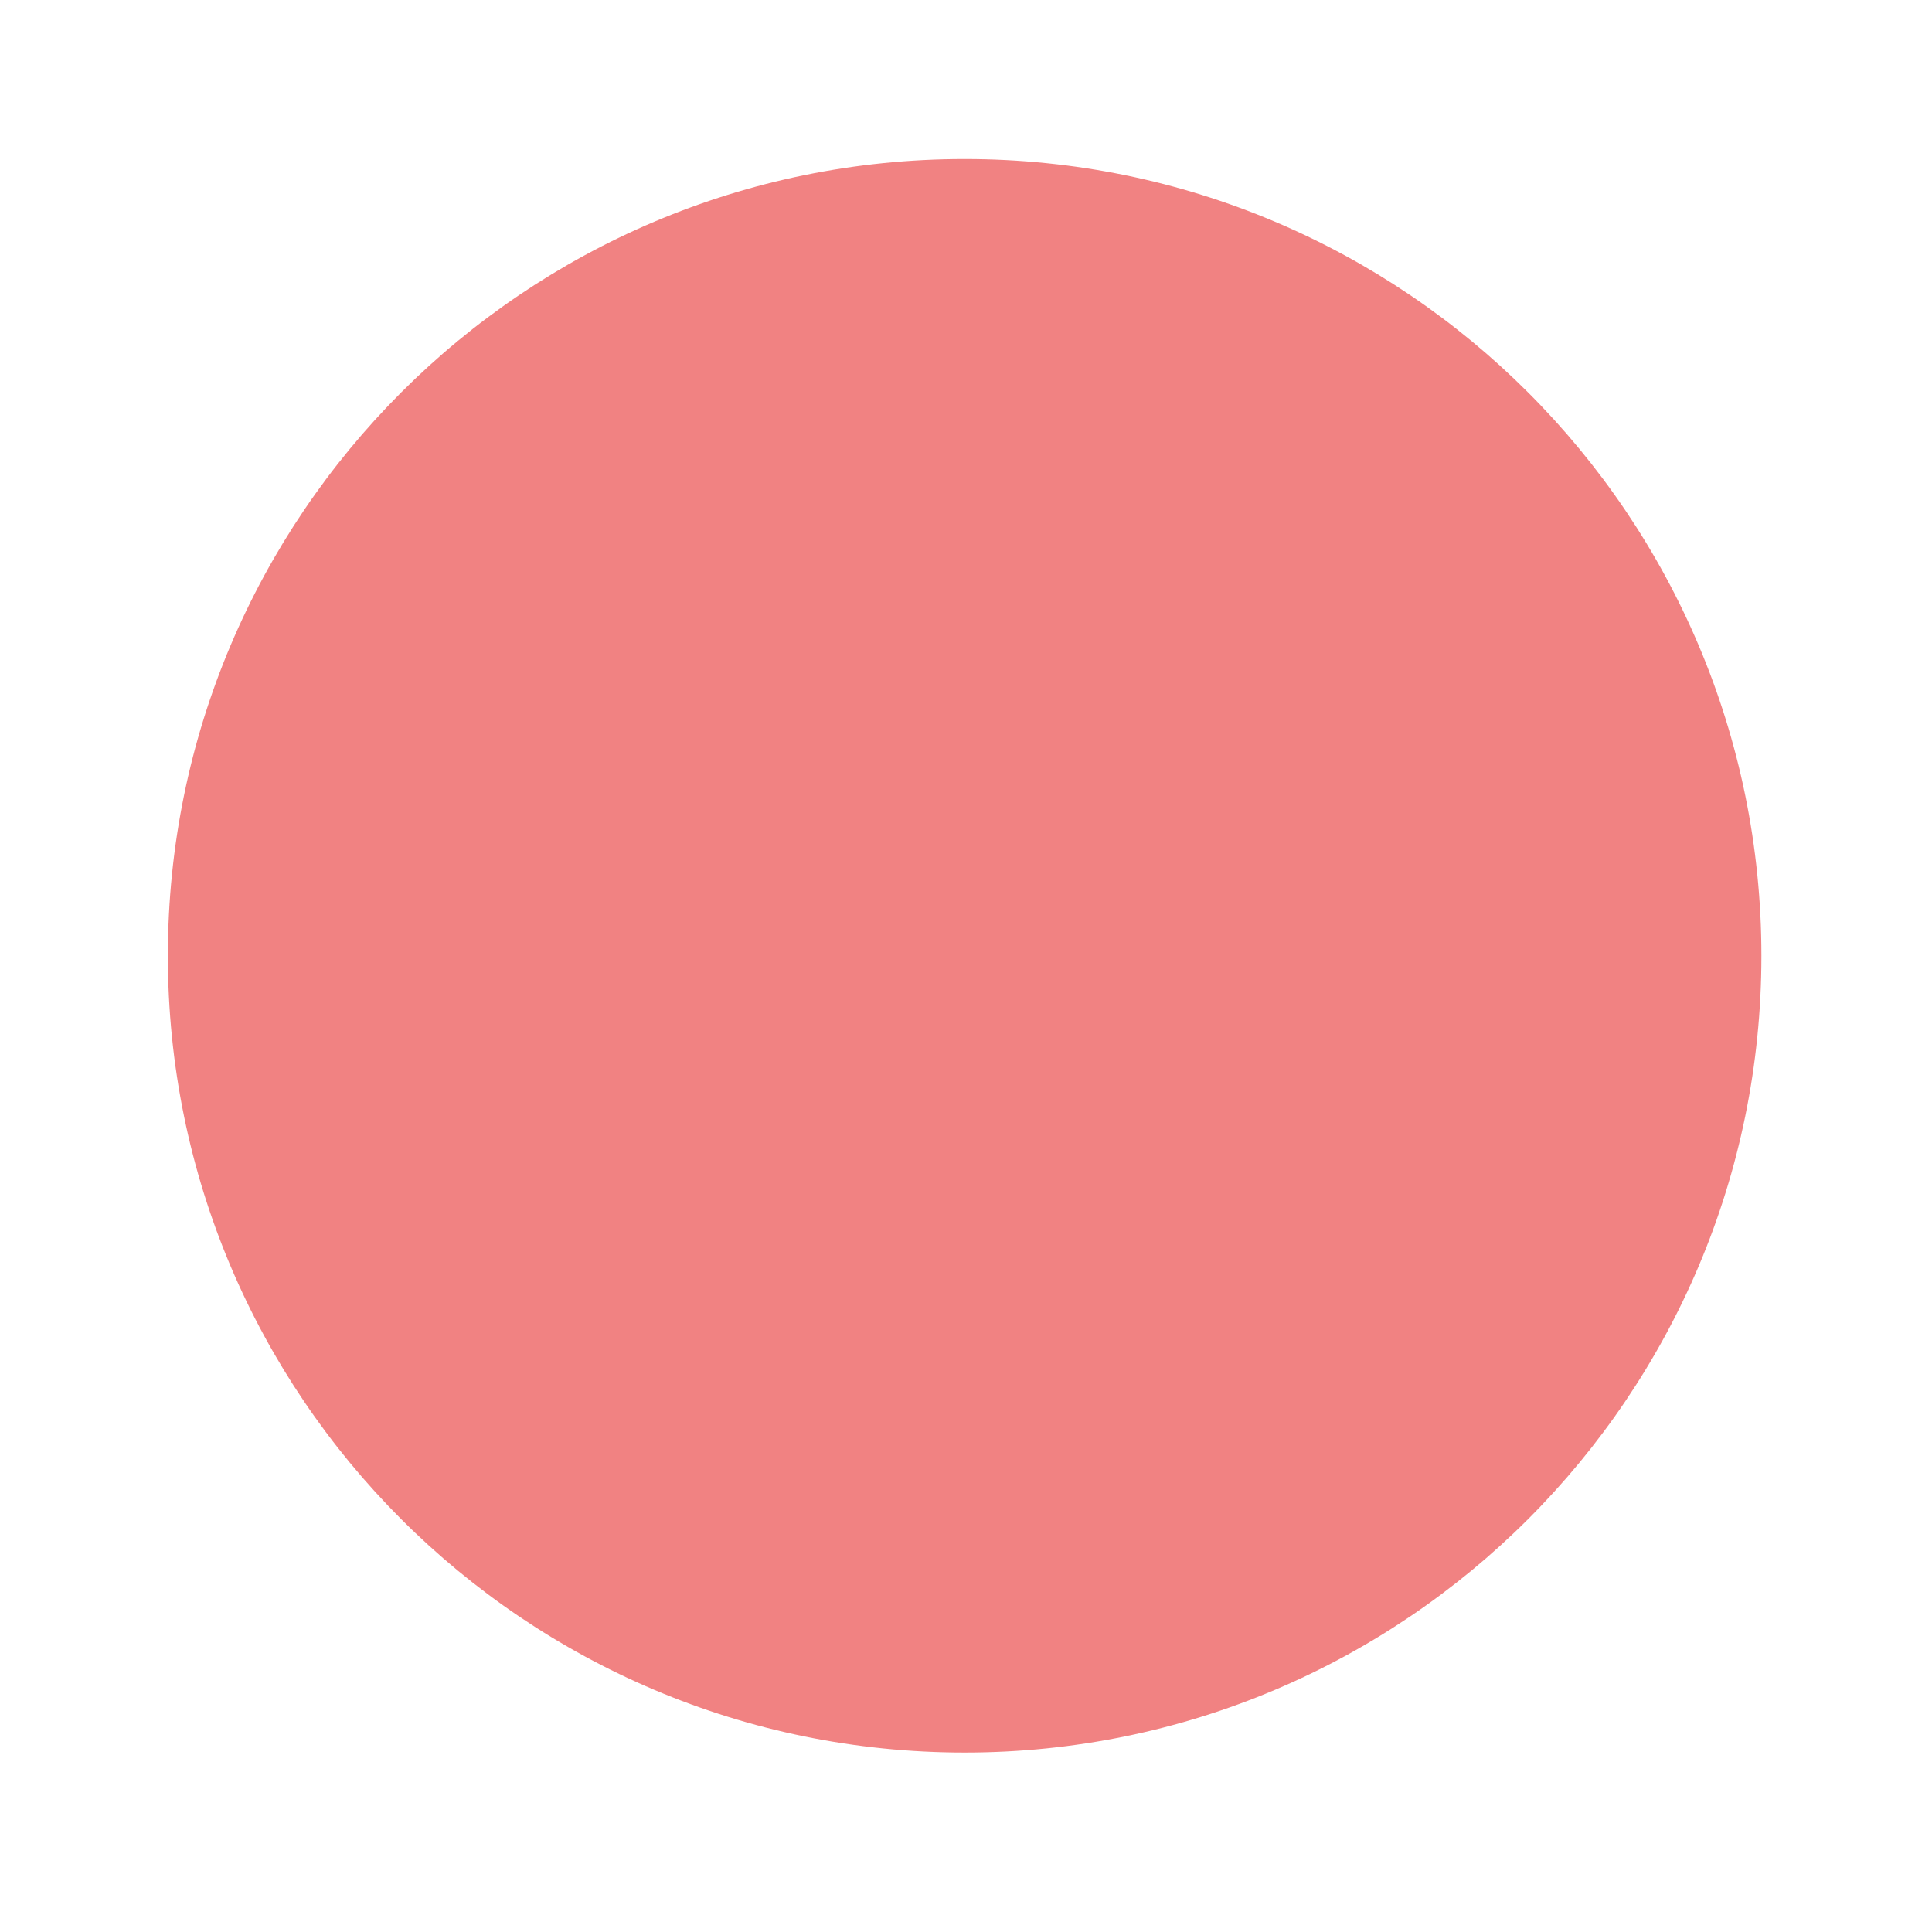
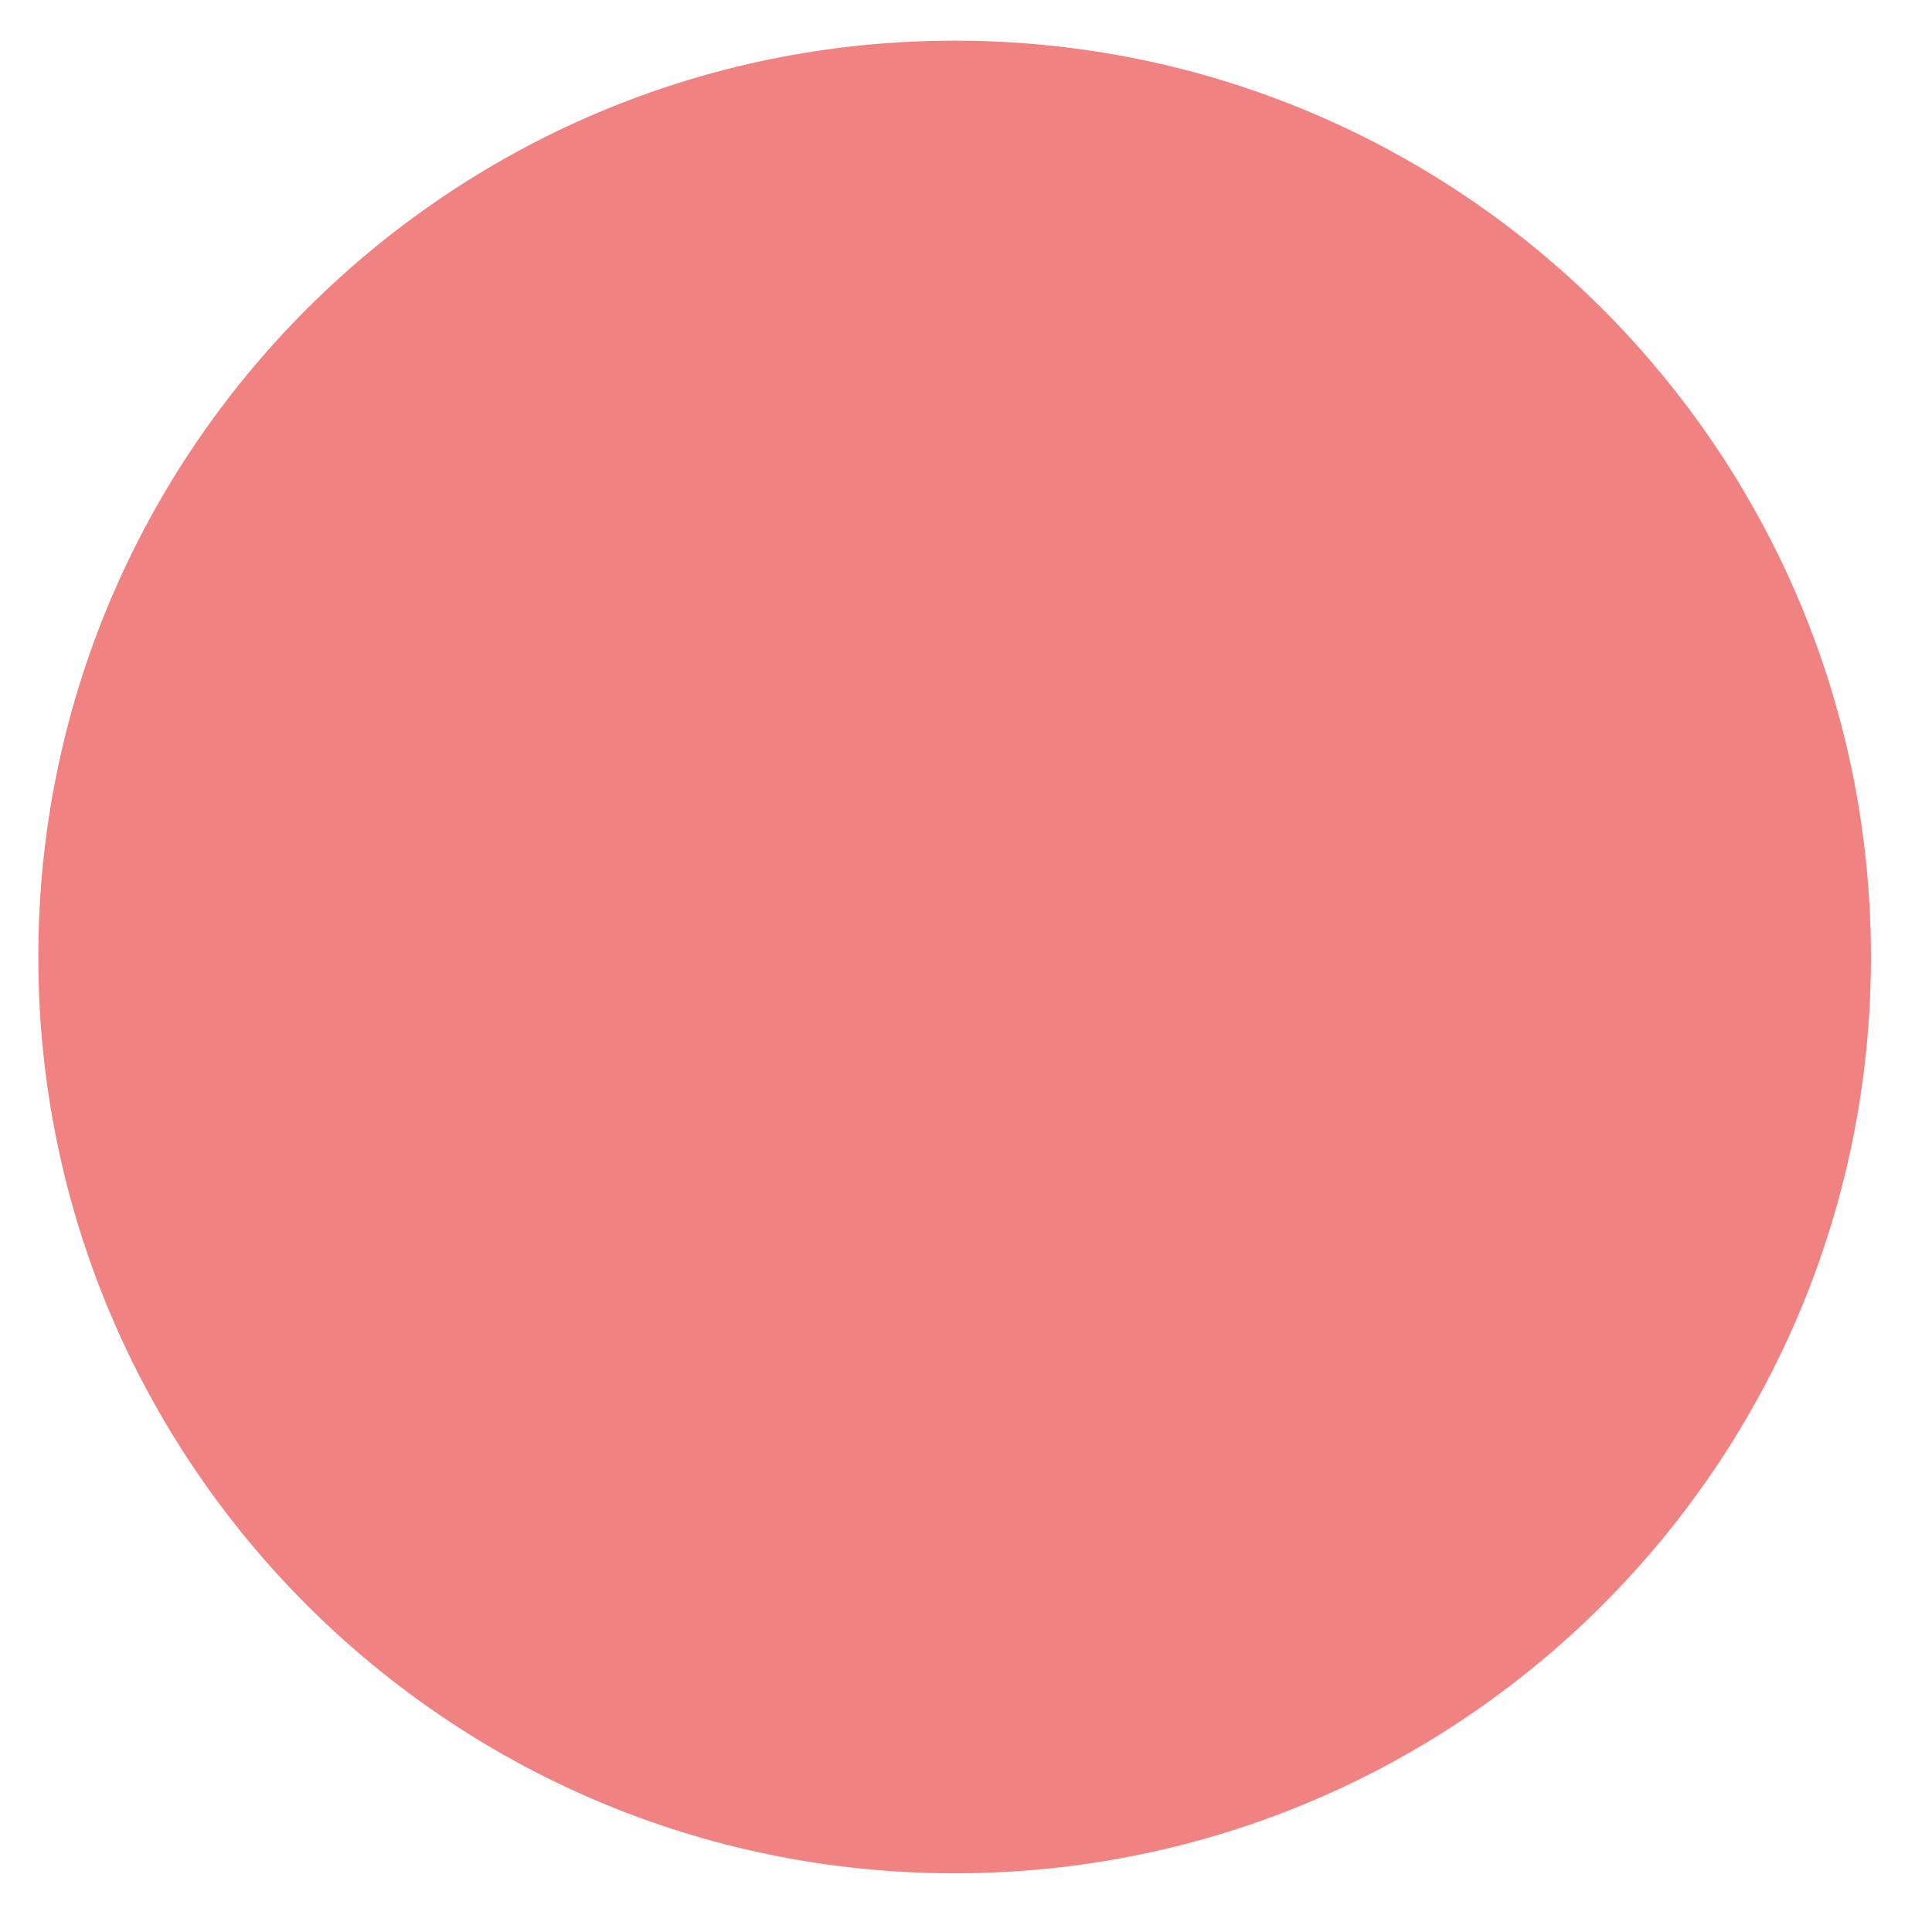
- <svg xmlns="http://www.w3.org/2000/svg" version="1.1" viewBox="0 0 297 297" enable-background="new 0 0 297 297" width="512px" height="512px" id="svg16">
+ <svg xmlns="http://www.w3.org/2000/svg" version="1.1" viewBox="0 0 13.922 13.922" enable-background="new 0 0 297 297" width="24" height="24" id="svg16">
  <defs id="defs20" />
-   <circle style="opacity:1;fill:#f08080;fill-opacity:0.984;stroke:none;stroke-width:11.469;stroke-miterlimit:4;stroke-dasharray:none;stroke-opacity:1" id="path825" cx="148.29" cy="146.93" r="122.484" />
+   <circle style="opacity:1;fill:#f08080;fill-opacity:0.984;stroke:none;stroke-width:0.618;stroke-miterlimit:4;stroke-dasharray:none;stroke-opacity:1" id="path825" cx="6.879" cy="6.896" r="6.603" />
</svg>
